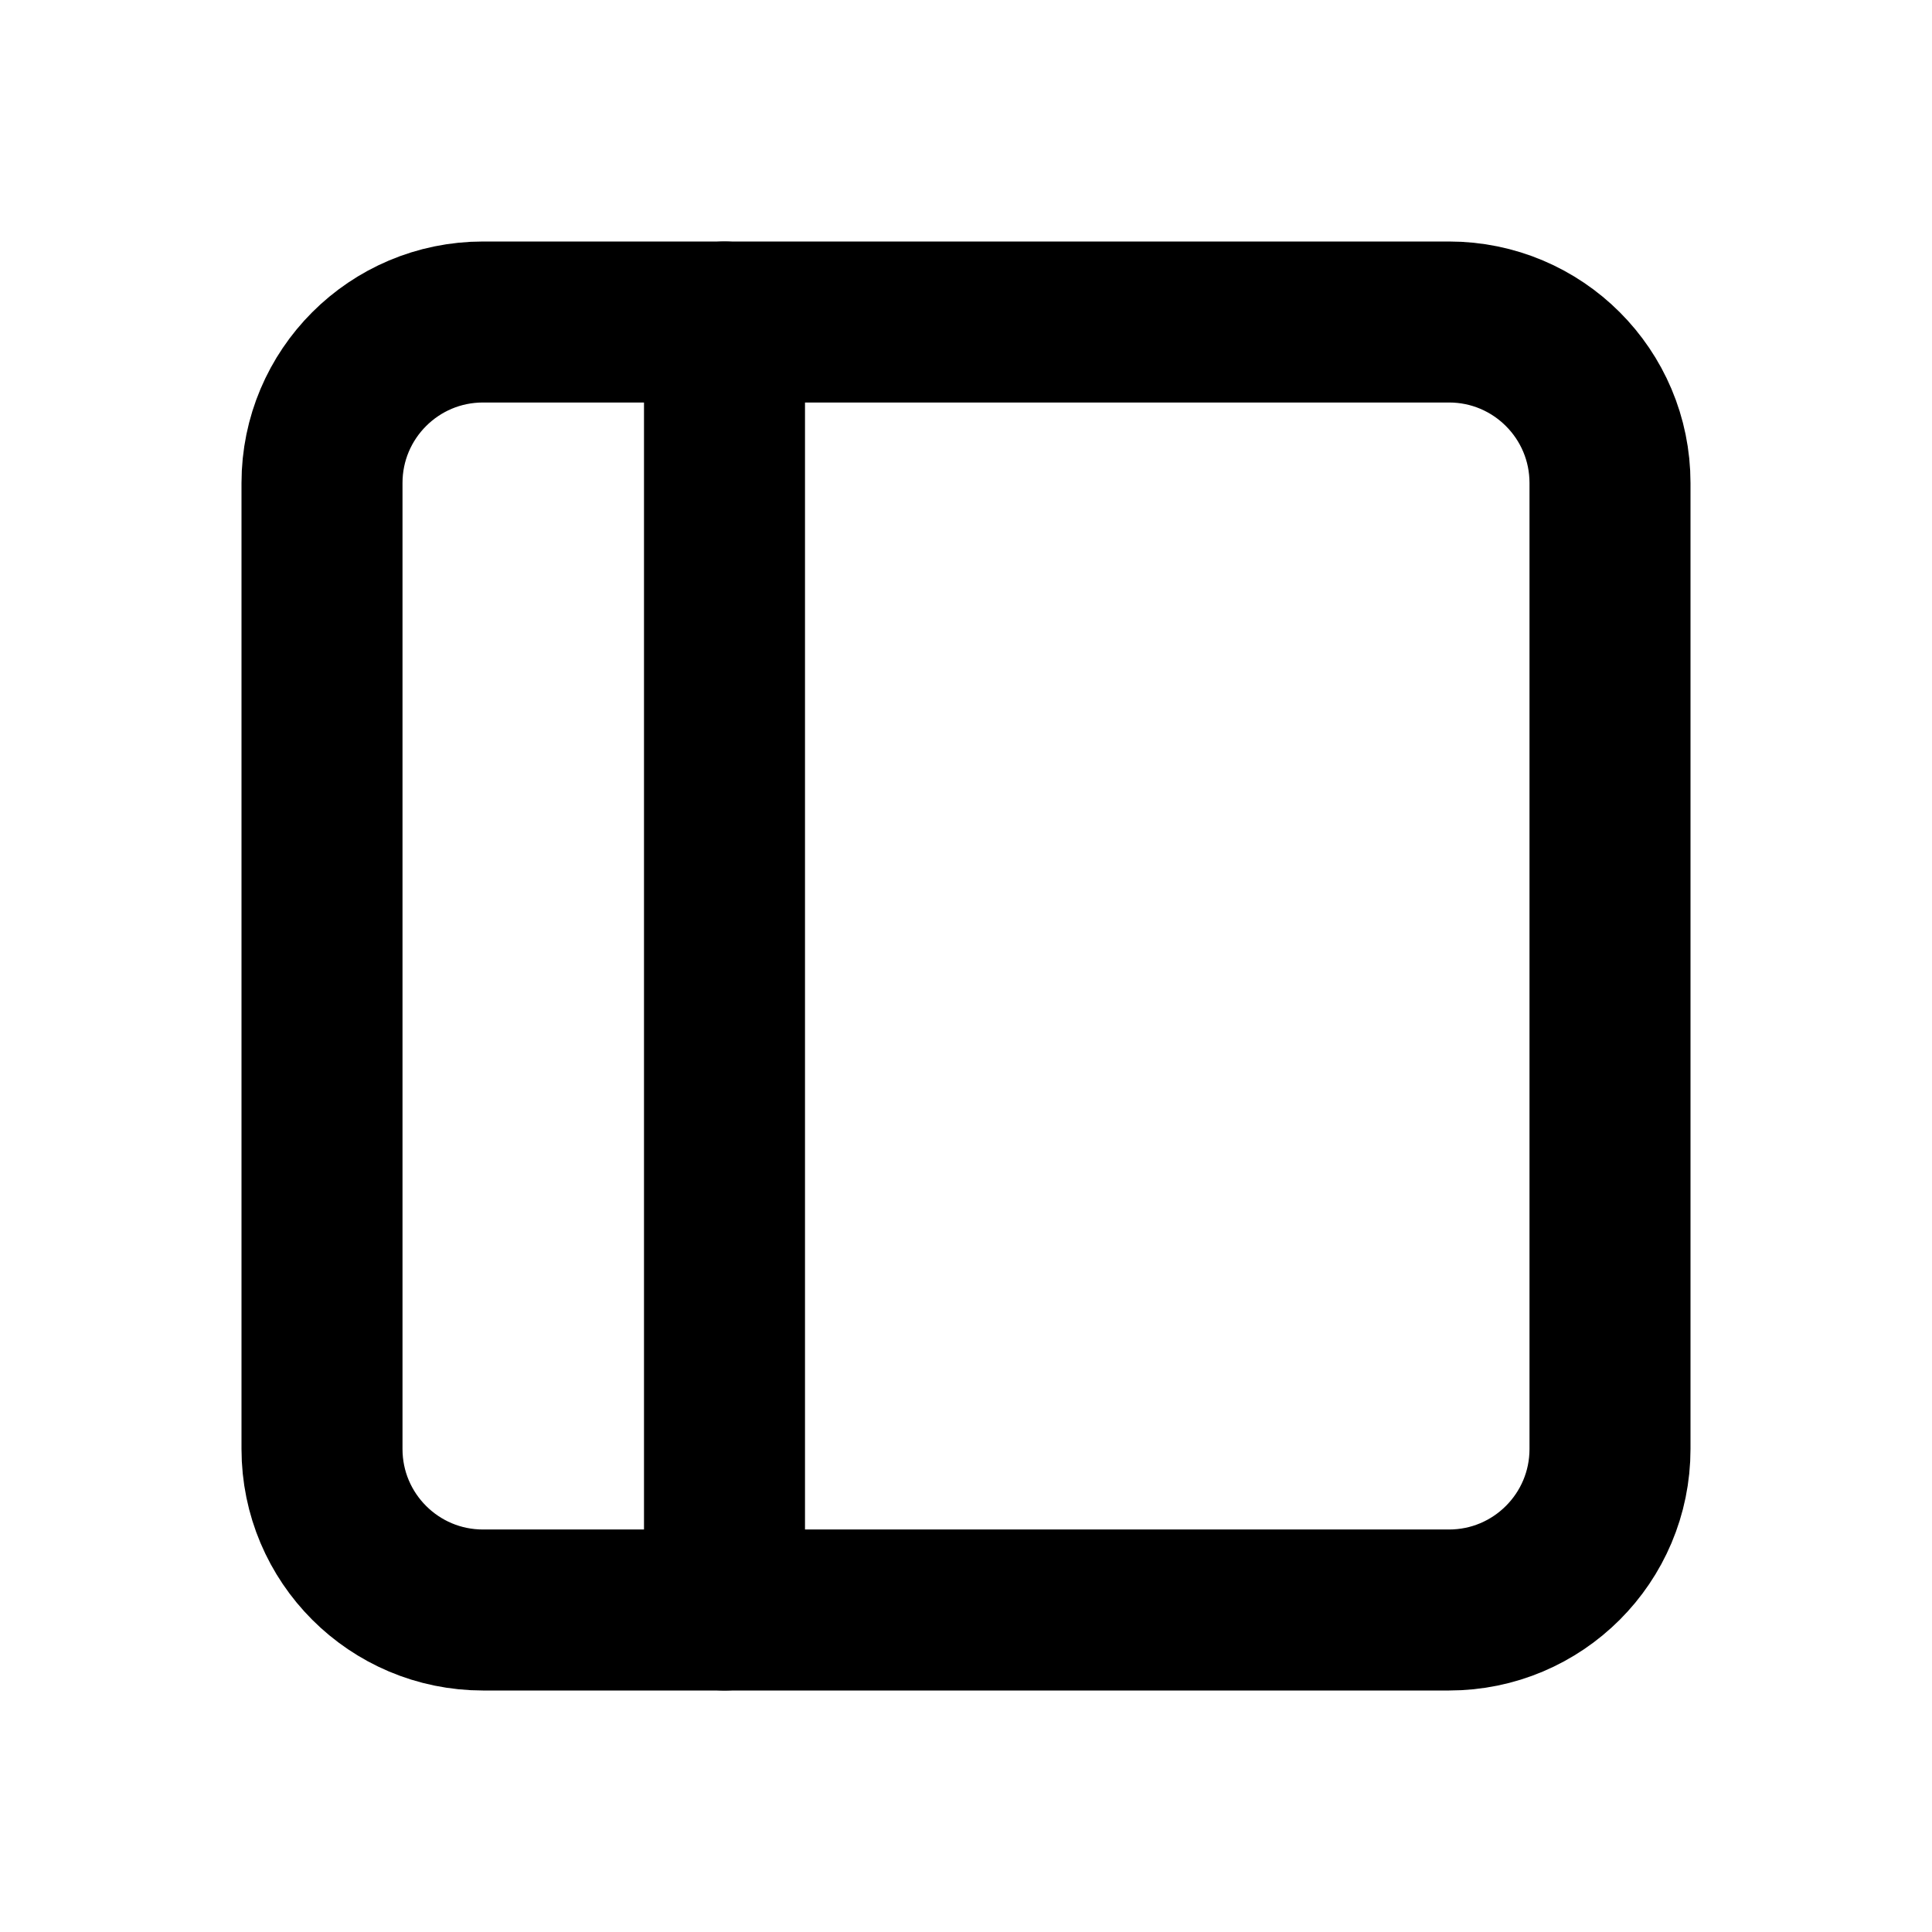
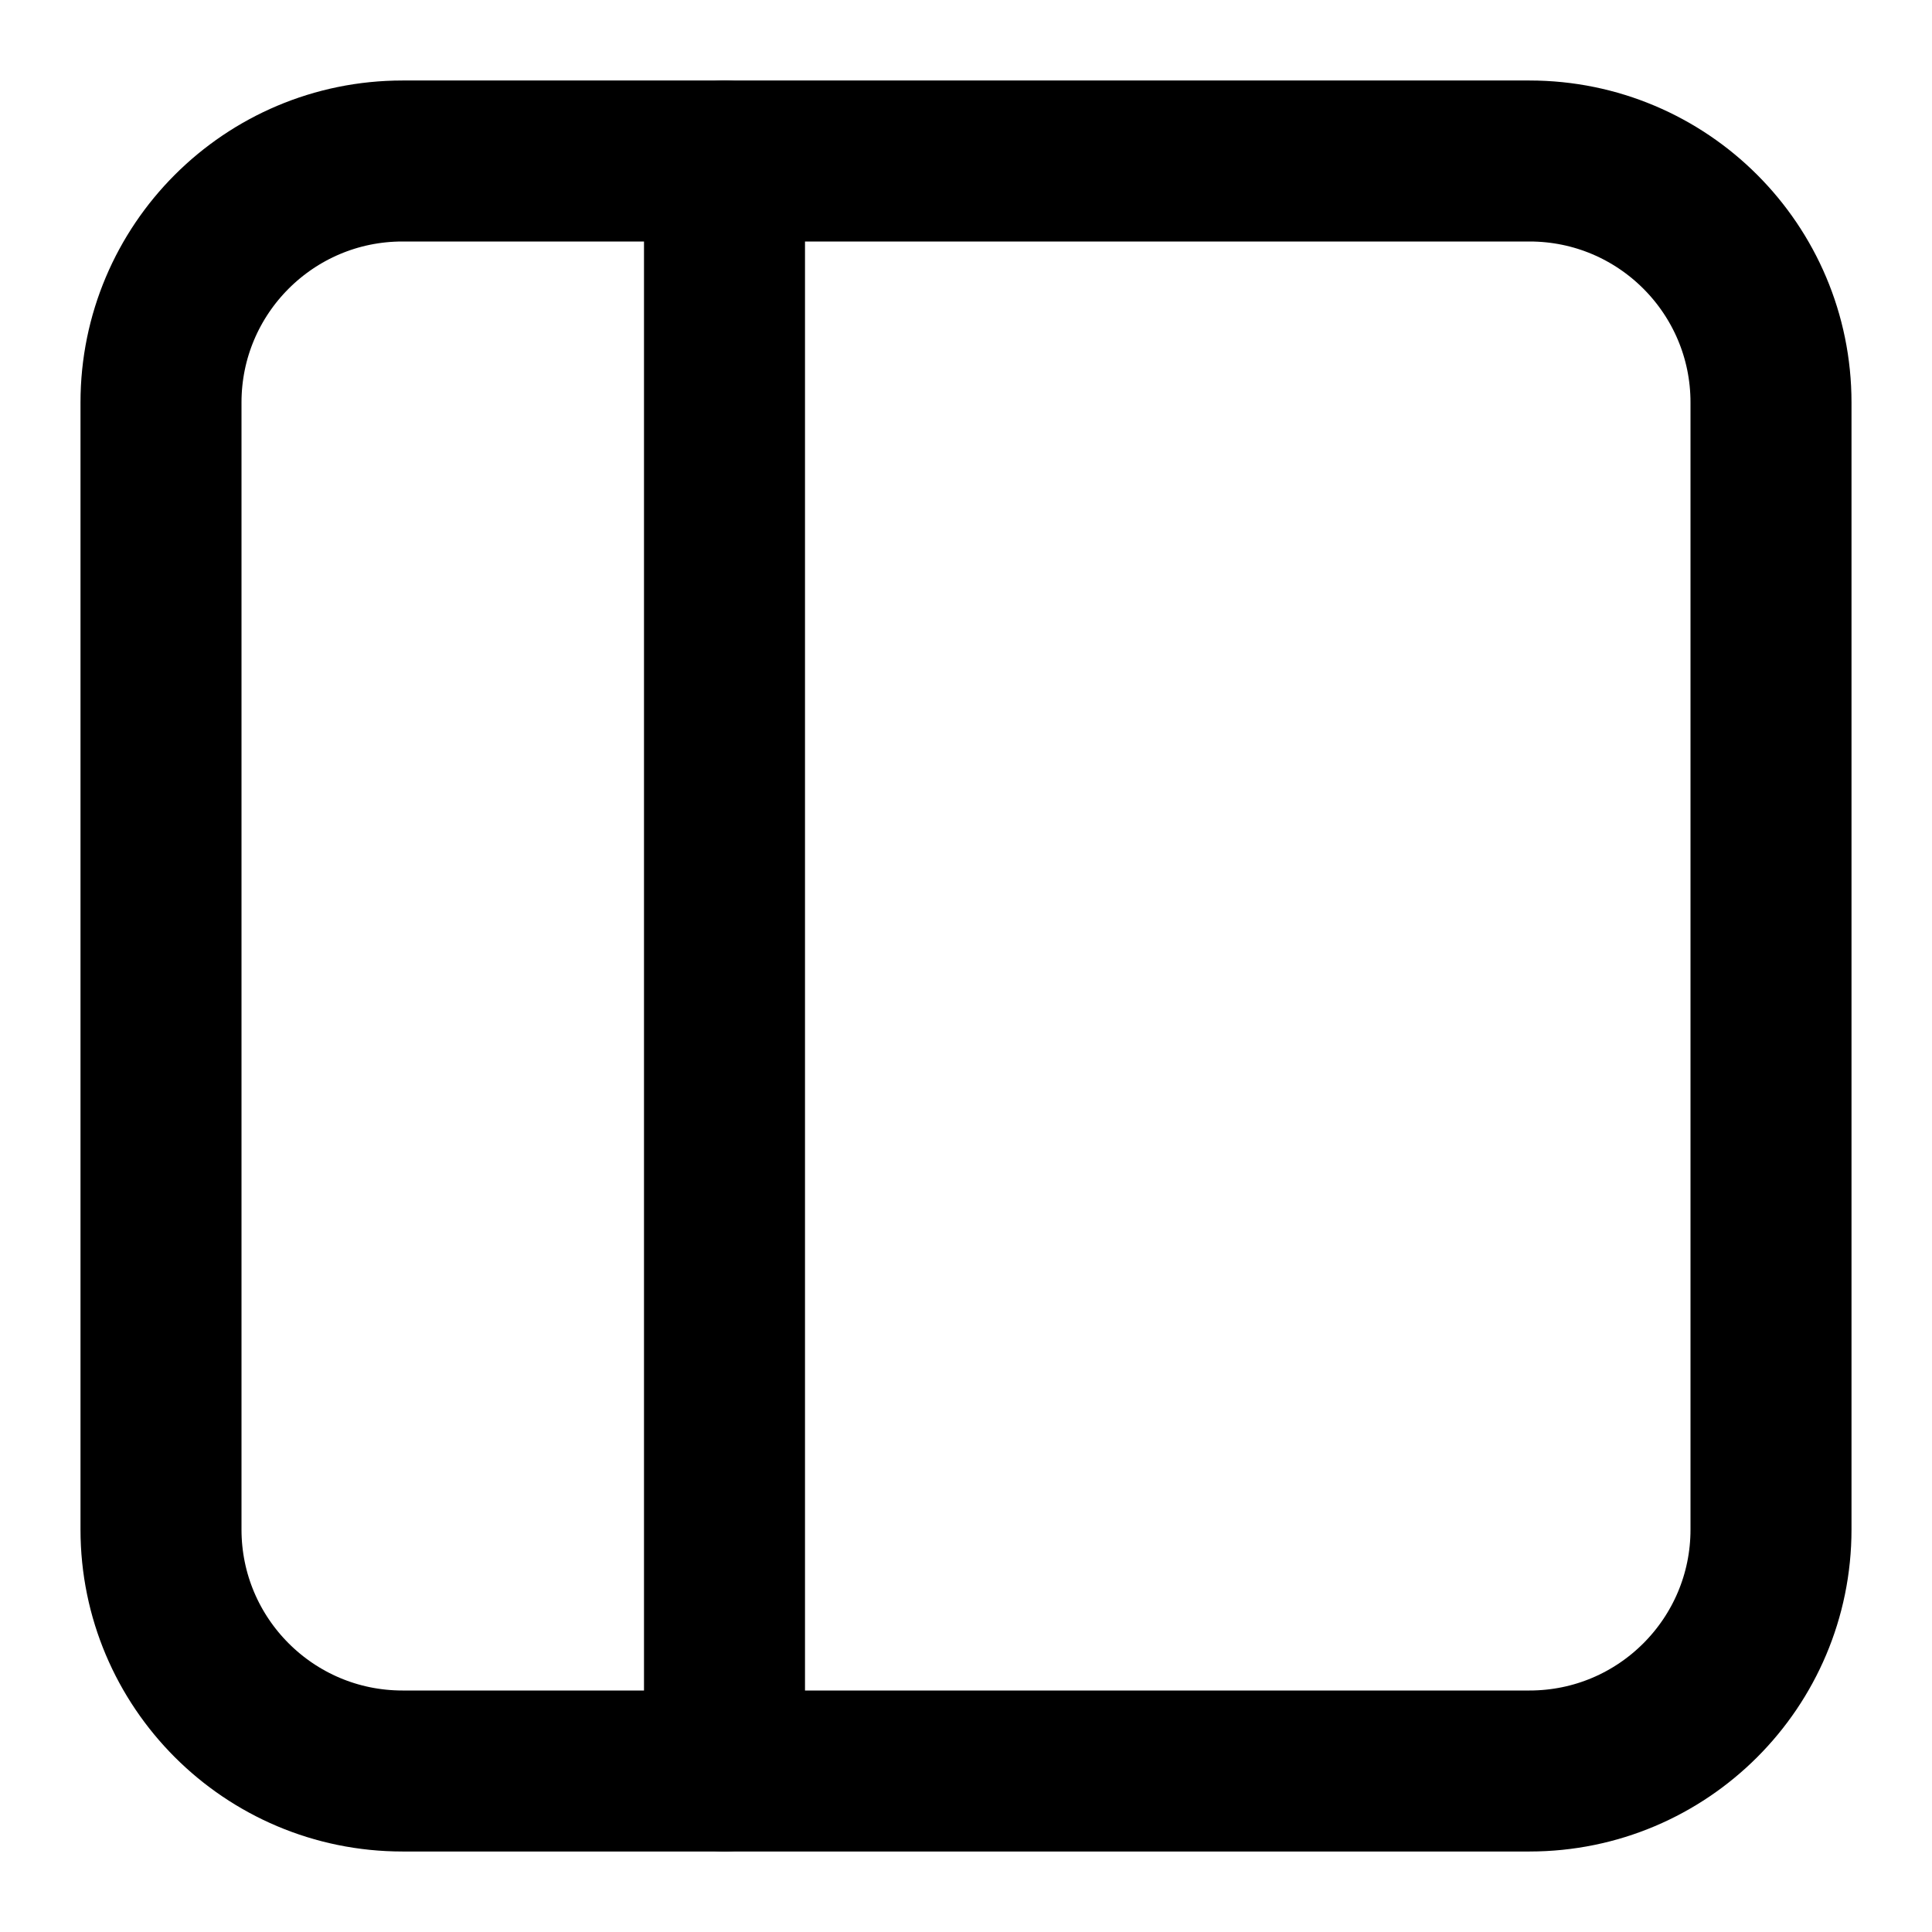
<svg xmlns="http://www.w3.org/2000/svg" viewBox="0 0 24 24" fill="none" stroke="currentColor" stroke-linecap="round" stroke-linejoin="round" height="24" width="24">
-   <path d="M4 6a2 2 0 0 1 2 -2h12a2 2 0 0 1 2 2v12a2 2 0 0 1 -2 2H6a2 2 0 0 1 -2 -2z" stroke-width="2" />
-   <path d="m9 4 0 16" stroke-width="2" />
+   <rect x="2" y="2" width="20" height="20" rx="3" ry="3" stroke-width="2" />
+   <line x1="9" y1="2" x2="9" y2="22" stroke-width="2" />
</svg>
